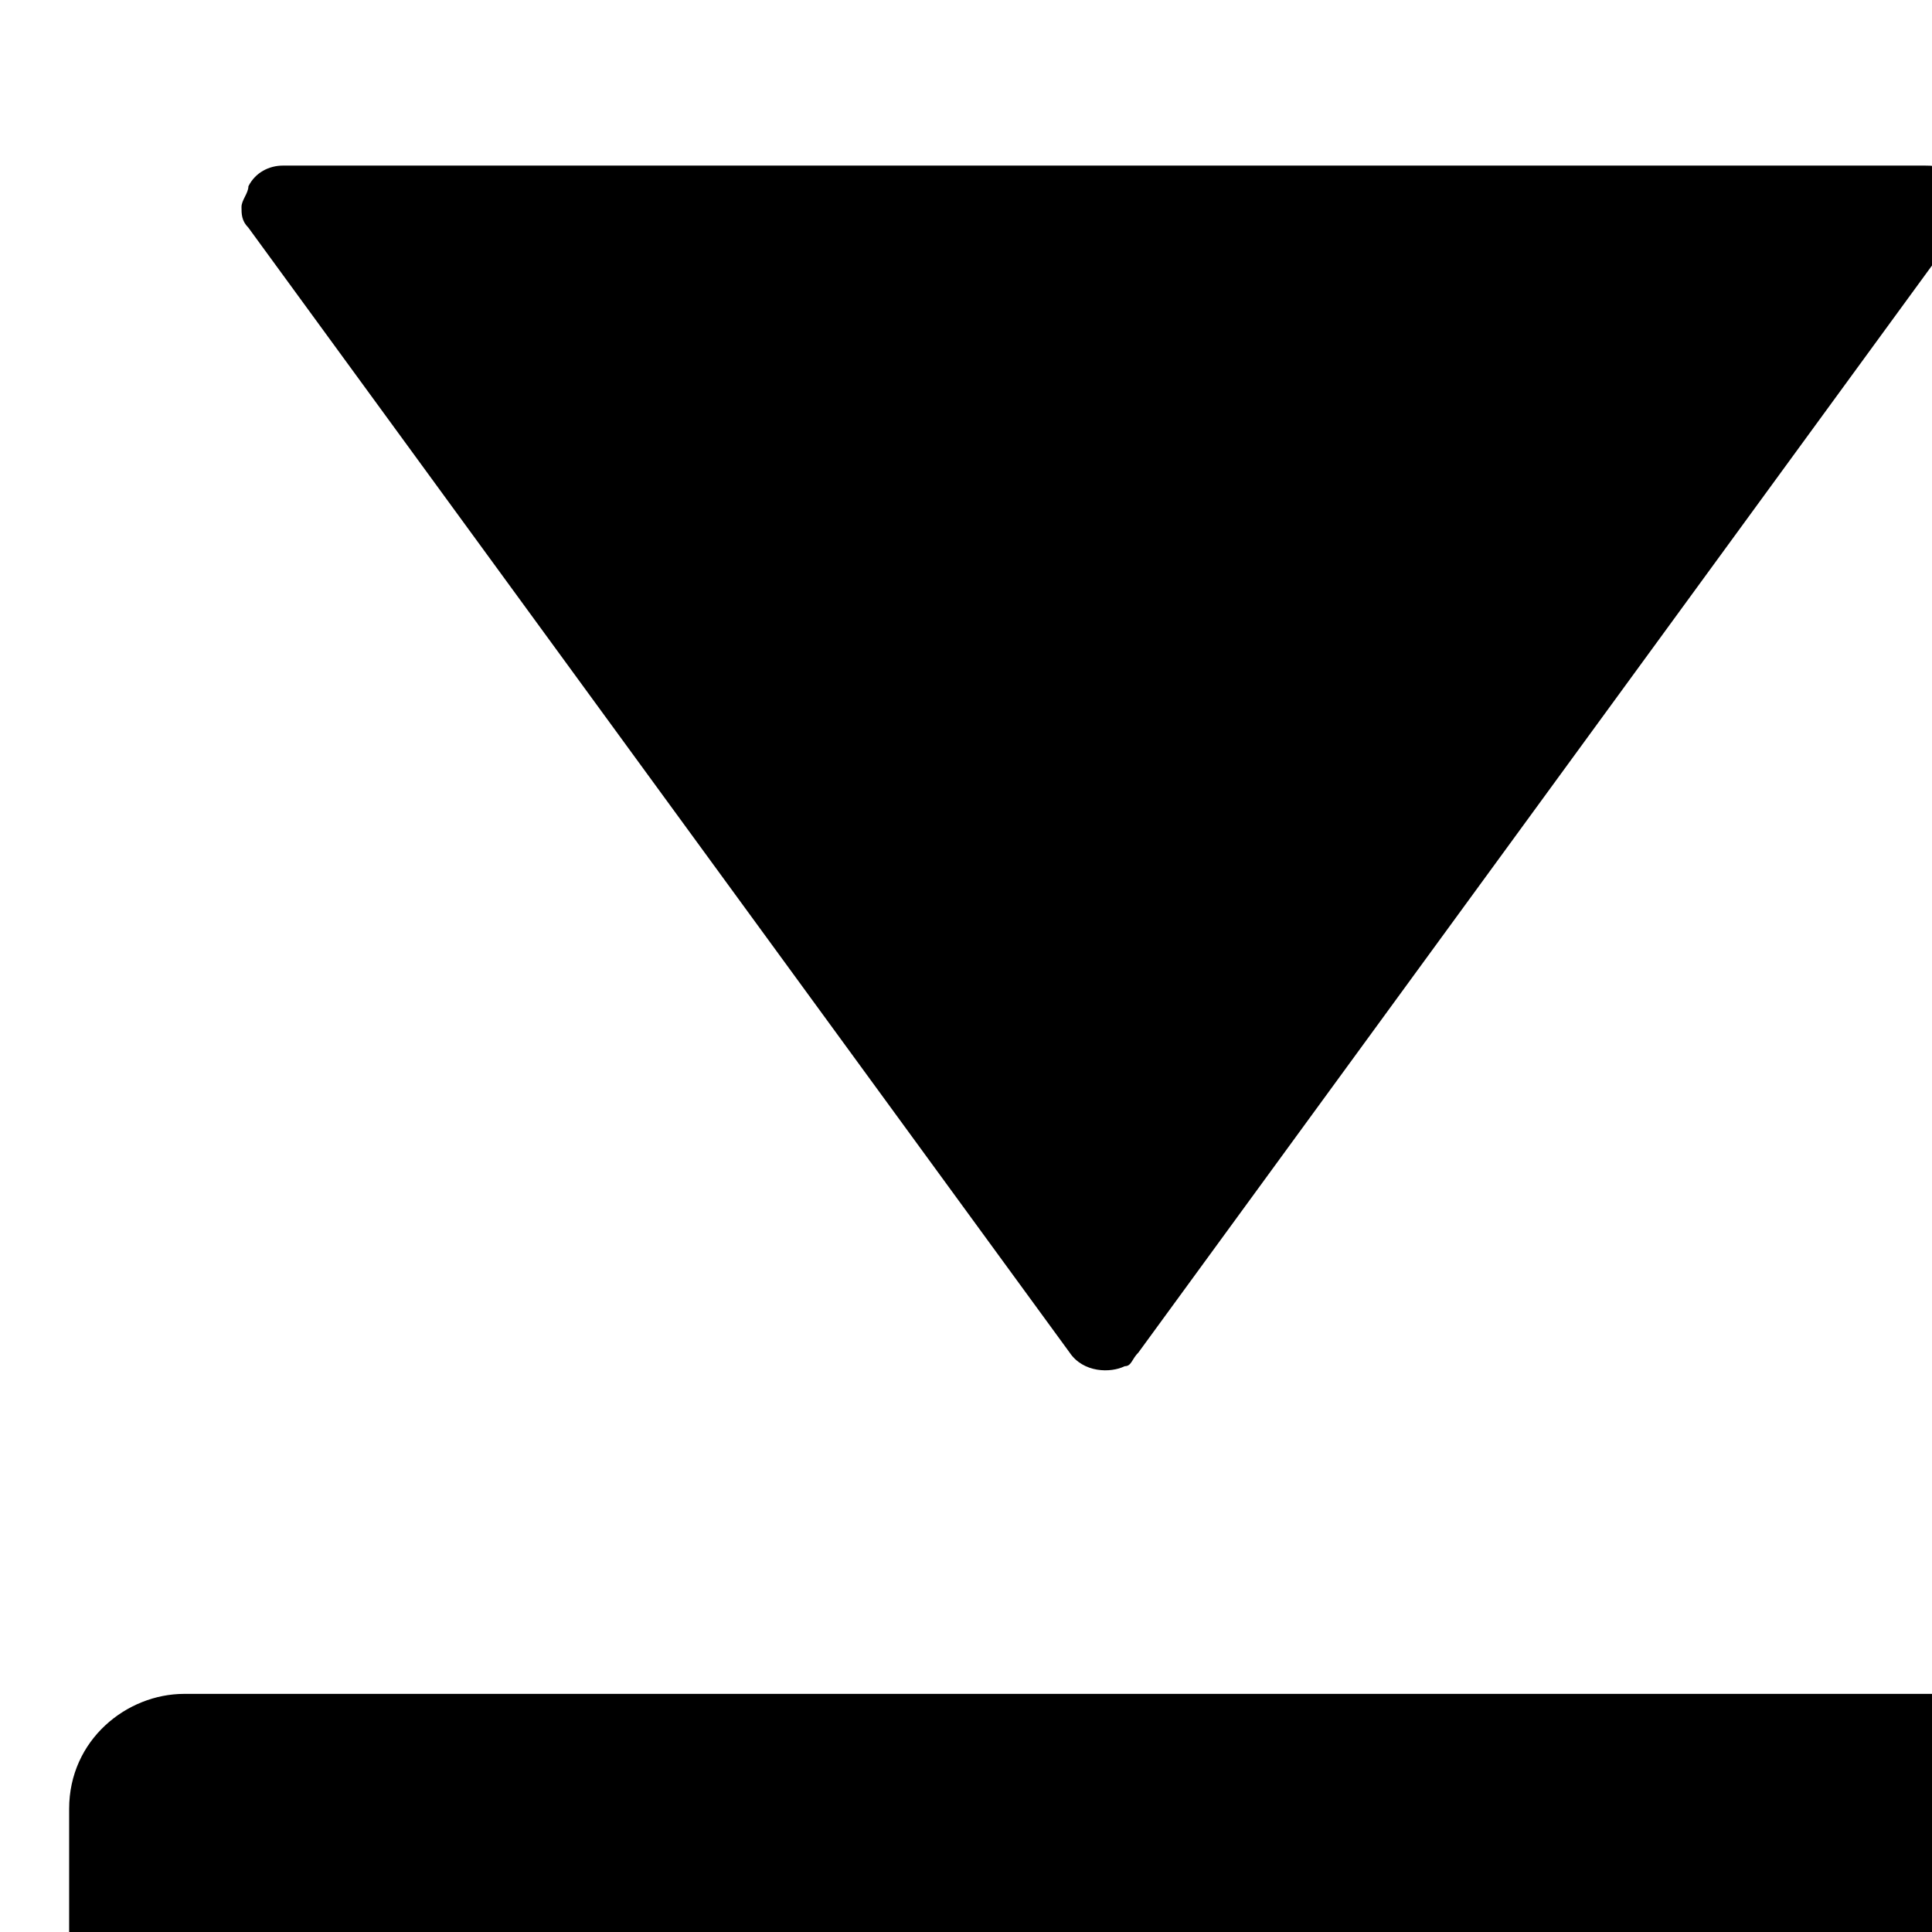
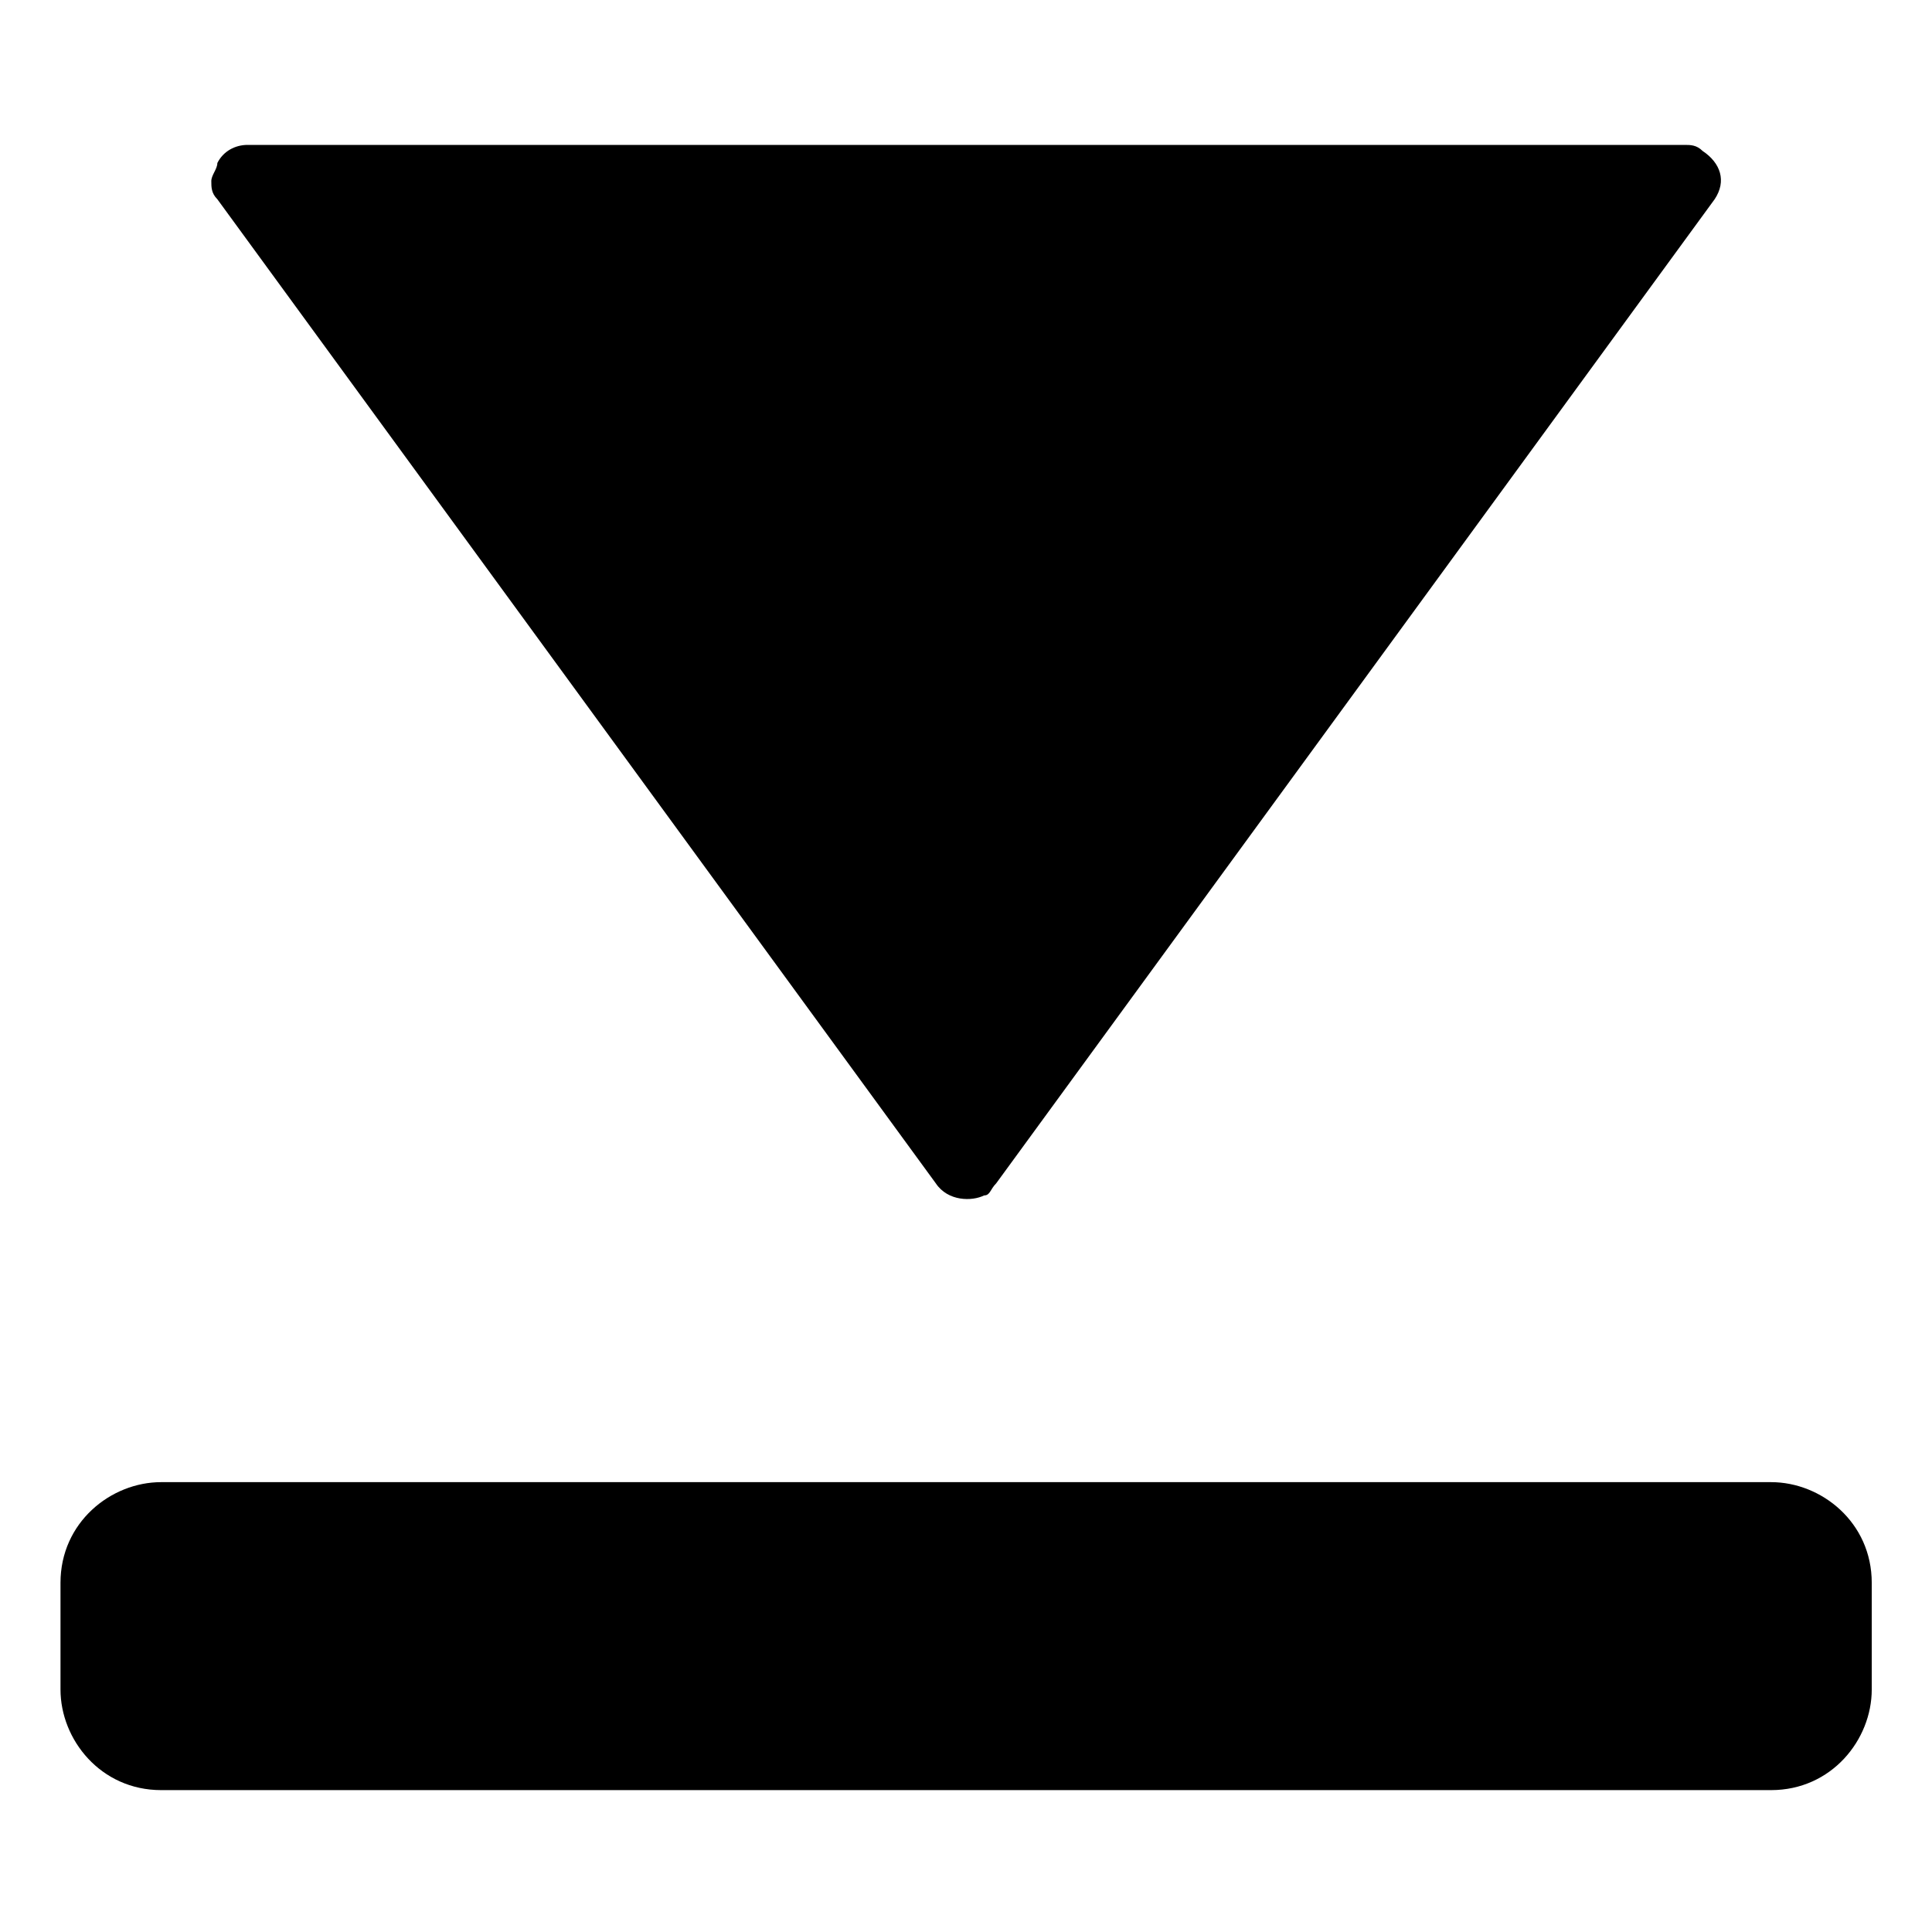
- <svg xmlns="http://www.w3.org/2000/svg" version="1.1" id="download" x="0px" y="0px" viewBox="0 0 28 28" style="enable-background:new 0 0 28 28;" xml:space="preserve">
+ <svg xmlns="http://www.w3.org/2000/svg" version="1.1" id="download" x="0px" y="0px" viewBox="0 0 32 32" style="enable-background:new 0 0 32 32;" xml:space="preserve">
  <path id="_x3C_Path_arrow_x3E_" d="M3.6,2.7C3.6,2.8,3.5,2.9,3.5,3s0,0.2,0.1,0.3L15.5,19.6  c0.2,0.3,0.6,0.3,0.8,0.2c0.1,0,0.1-0.1,0.2-0.2L28.4,3.3  C28.6,3,28.5,2.7,28.2,2.5c-0.1-0.1-0.2-0.1-0.3-0.1H4.1  C3.9,2.4,3.7,2.5,3.6,2.7z" />
  <path d="M29.335,29.65c1,0,1.667-0.833,1.667-1.667v-1.767c0-1-0.833-1.667-1.667-1.667  H2.669c-0.833,0-1.667,0.667-1.667,1.667v1.767c0,0.833,0.667,1.667,1.667,1.667  H29.335z" />
</svg>
